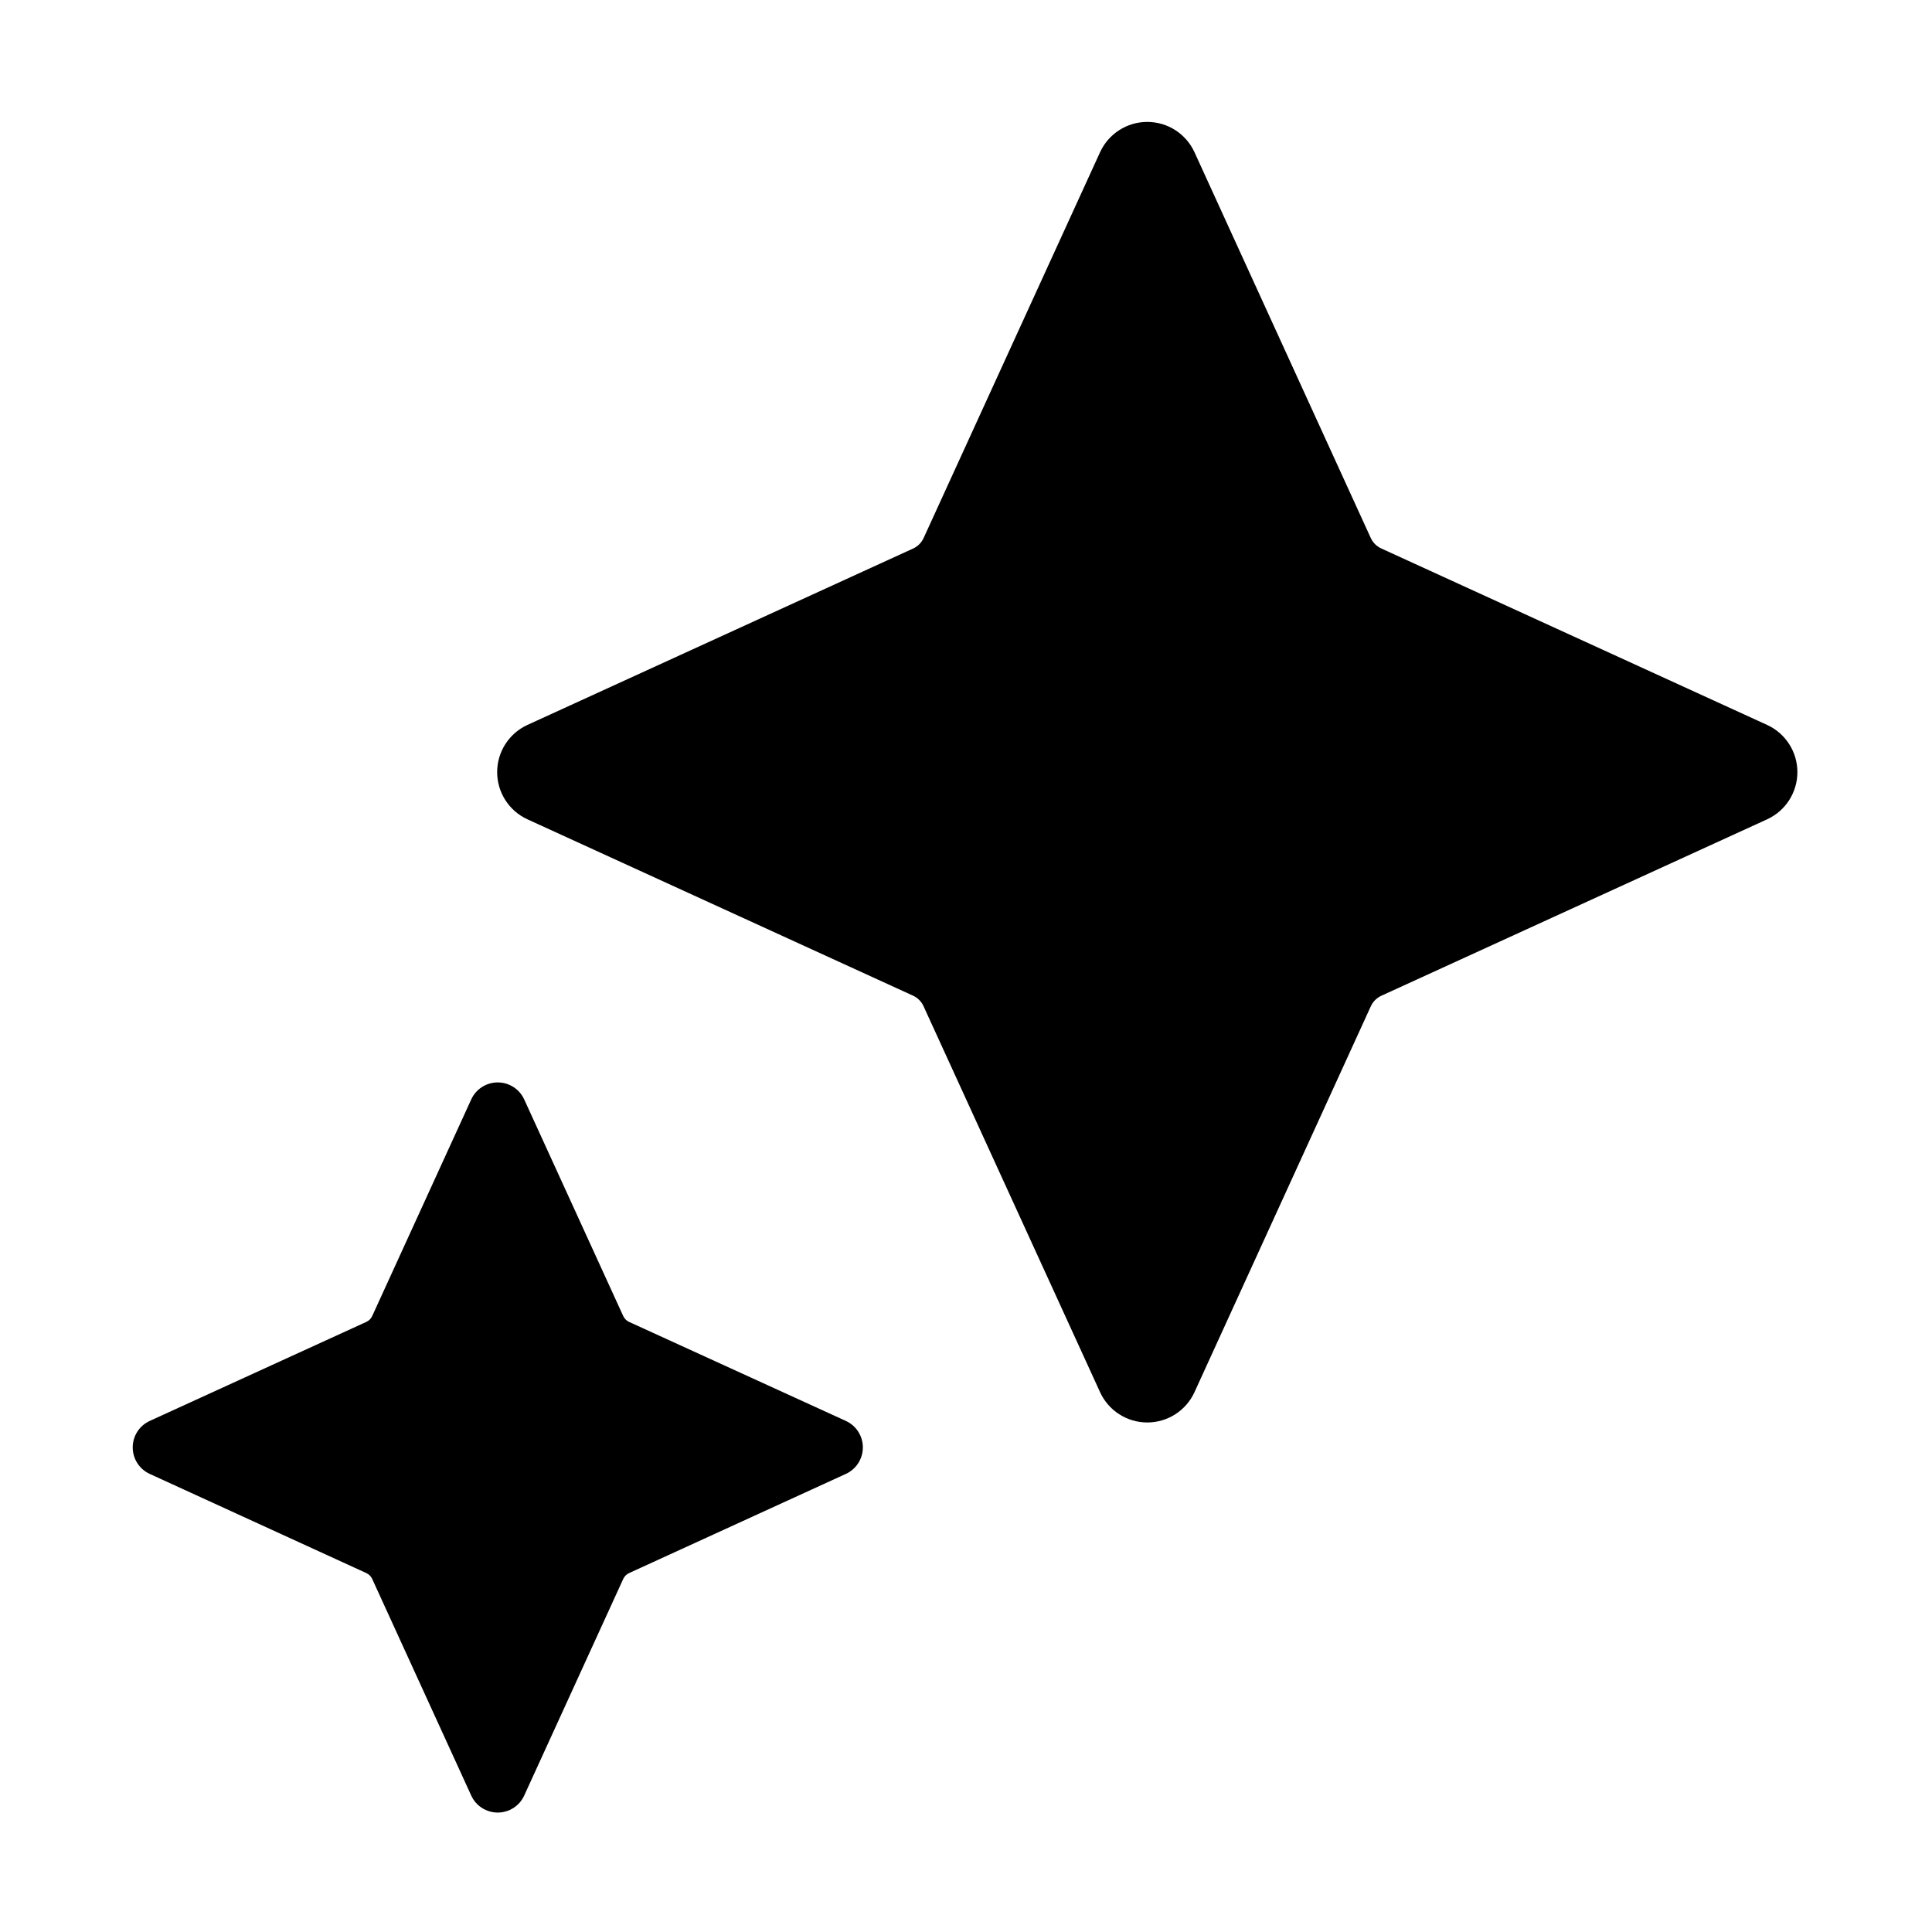
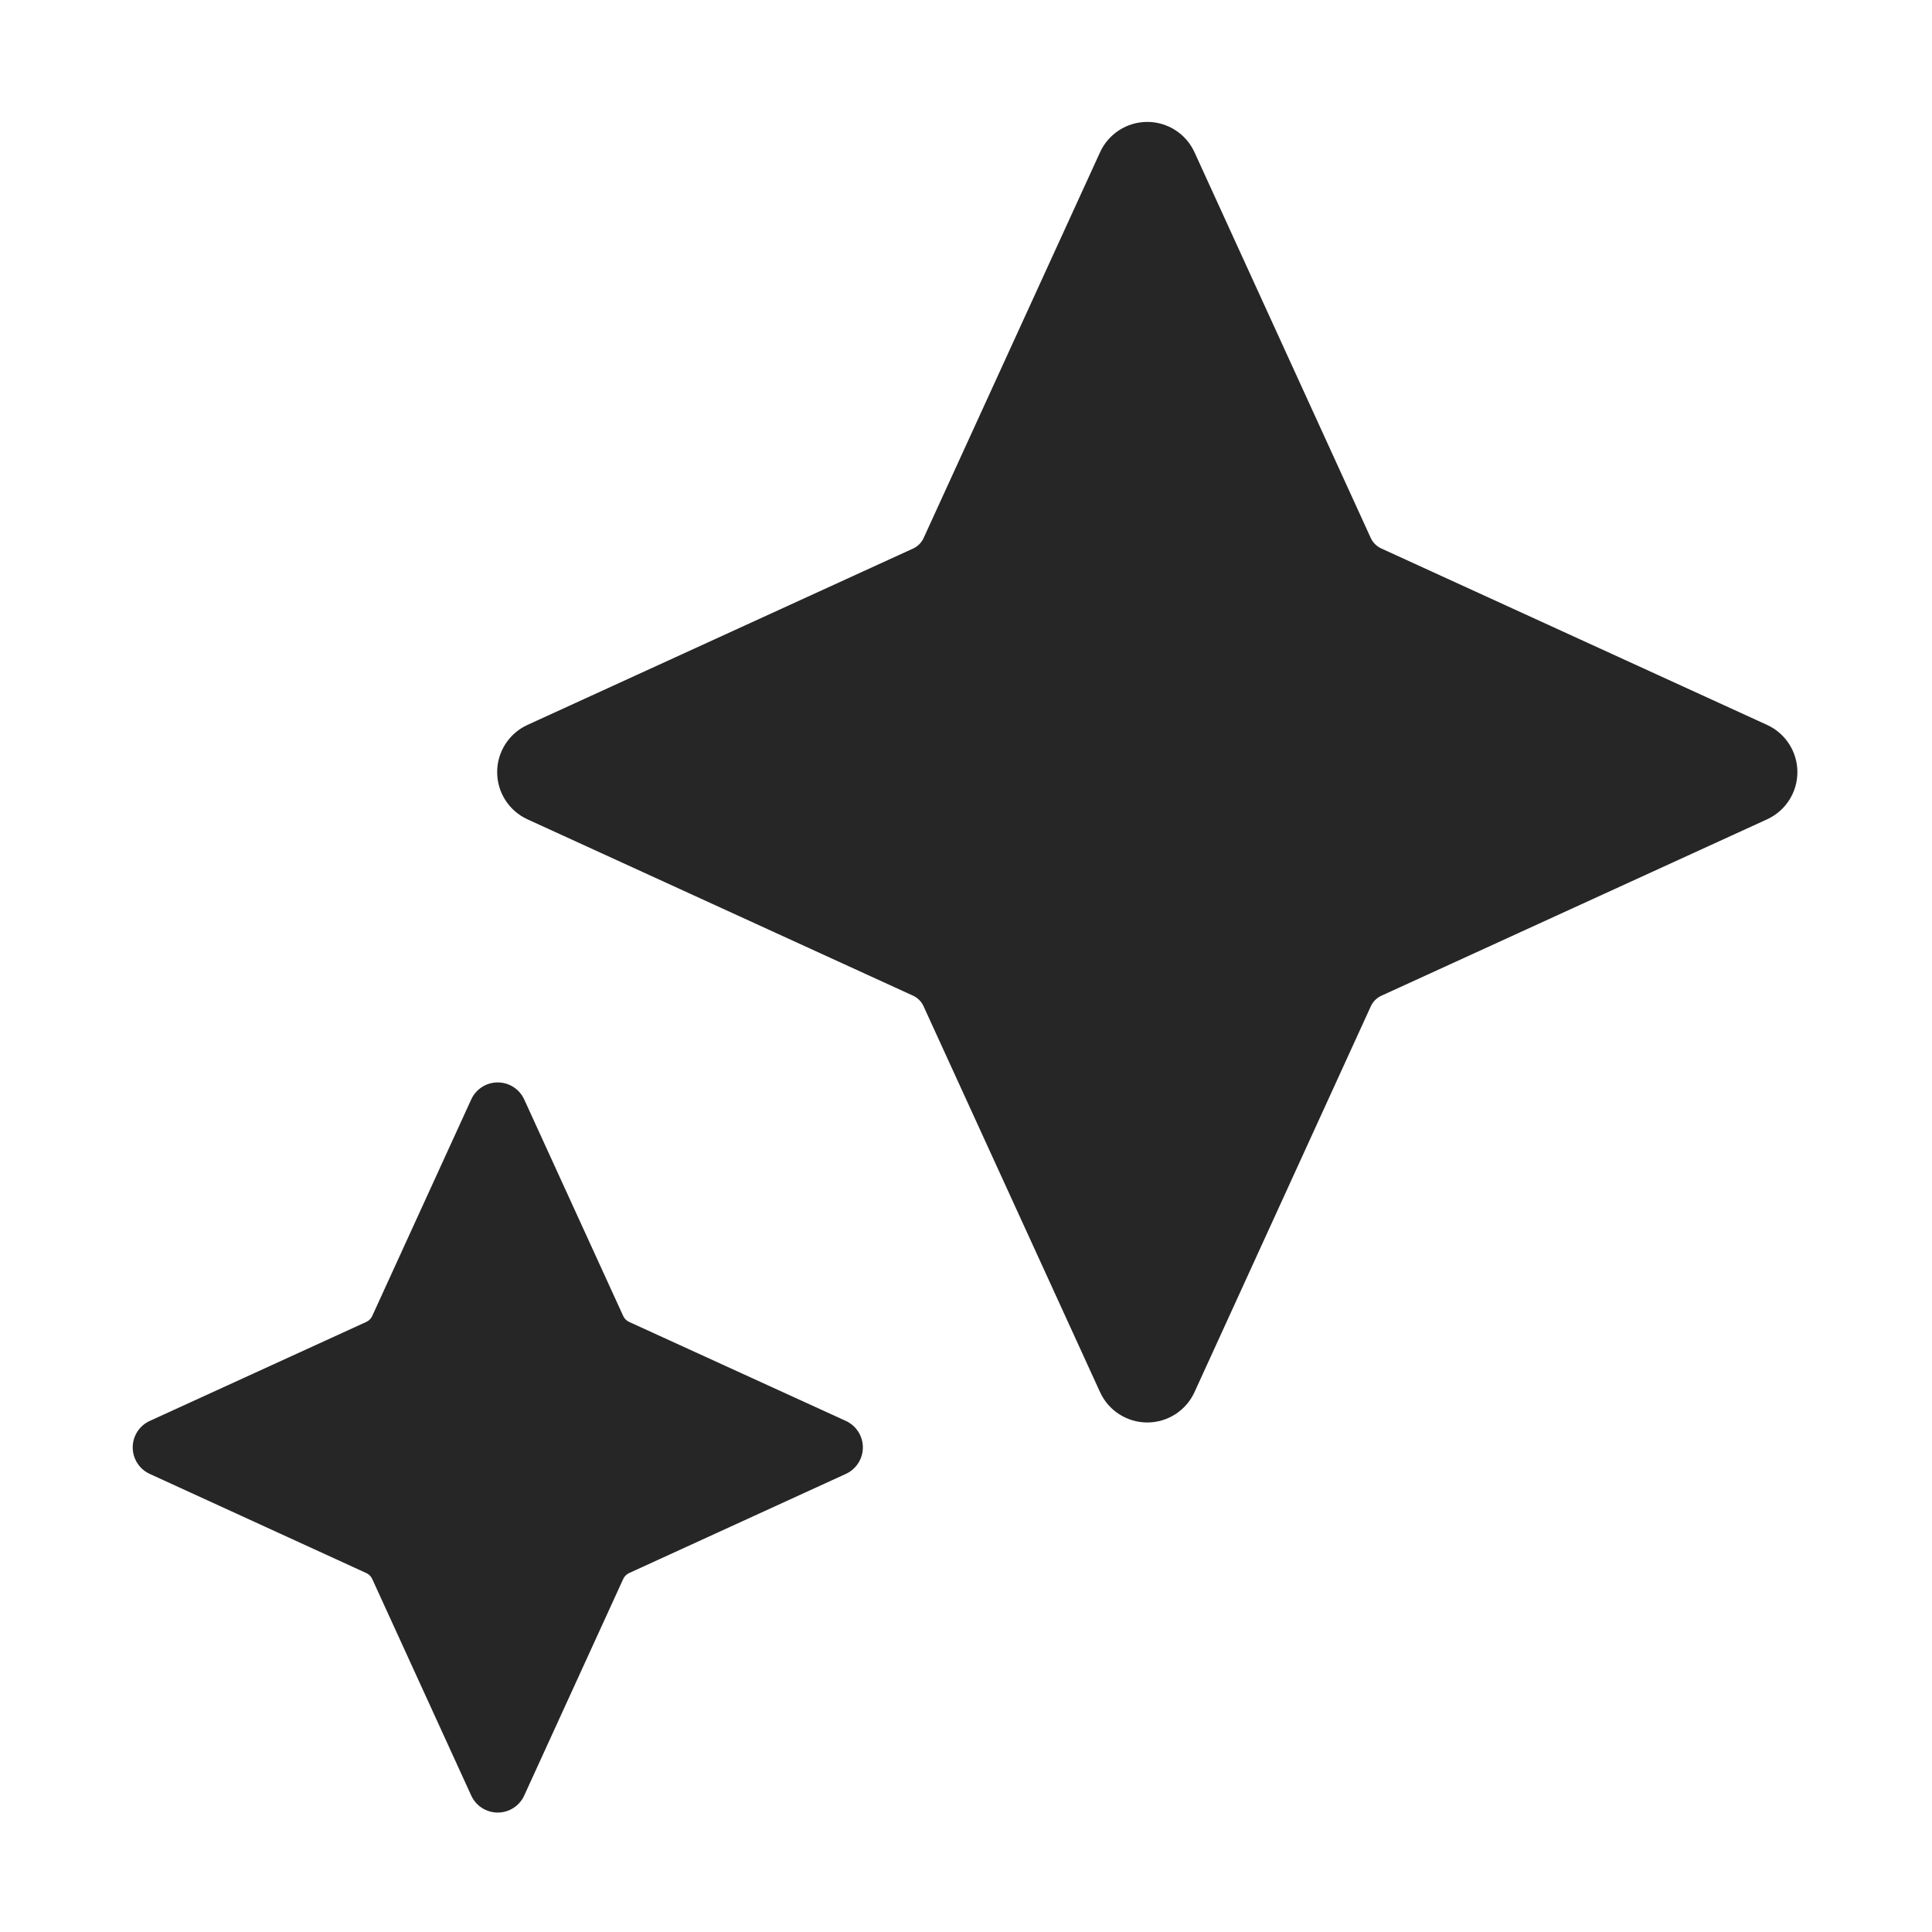
<svg xmlns="http://www.w3.org/2000/svg" viewBox="0 0 128 128">
  <style>
+     :root {
+       color: #262626;
+     }
+ 
+     @media (prefers-color-scheme: dark) {
      :root {
-         color: #262626;
+         color: #f5f5f5;
      }
- 
-       @media (prefers-color-scheme: dark) {
-         :root {
-           color: #f5f5f5;
-         }
-       }
-     </style>
-   <path d="M72.88 10.09A3.44 3.44 0 0 1 79.14 10.09L90.82 35.65A1.41 1.41 0 0 0 91.52 36.34L117.08 48.03A3.44 3.44 0 0 1 117.08 54.28L91.52 65.97A1.41 1.41 0 0 0 90.82 66.67L79.14 92.23A3.44 3.44 0 0 1 72.88 92.23L61.19 66.67A1.41 1.41 0 0 0 60.5 65.97L34.94 54.28A3.44 3.44 0 0 1 34.94 48.03L60.5 36.34A1.41 1.41 0 0 0 61.19 35.65Z" />
-   <path d="M31.22 72.84A1.93 1.93 0 0 1 34.73 72.84L41.29 87.19A0.79 0.79 0 0 0 41.68 87.58L56.04 94.14A1.93 1.93 0 0 1 56.04 97.65L41.68 104.22A0.79 0.79 0 0 0 41.29 104.61L34.73 118.96A1.93 1.93 0 0 1 31.22 118.96L24.66 104.61A0.79 0.79 0 0 0 24.27 104.22L9.92 97.65A1.93 1.93 0 0 1 9.92 94.14L24.27 87.58A0.79 0.79 0 0 0 24.66 87.19Z" />
+     }
+   </style>
+   <g fill="currentColor">
+     <path d="M72.88 10.09A3.44 3.44 0 0 1 79.14 10.09L90.82 35.65A1.41 1.41 0 0 0 91.52 36.34L117.08 48.03A3.44 3.44 0 0 1 117.08 54.28L91.52 65.97A1.41 1.41 0 0 0 90.82 66.67L79.14 92.23A3.44 3.44 0 0 1 72.88 92.23L61.19 66.67A1.41 1.41 0 0 0 60.5 65.97L34.94 54.28A3.44 3.44 0 0 1 34.94 48.03L60.5 36.34A1.41 1.41 0 0 0 61.19 35.65Z" />
+     <path d="M31.22 72.84A1.93 1.93 0 0 1 34.73 72.84L41.29 87.19A0.79 0.79 0 0 0 41.68 87.58L56.04 94.14A1.93 1.93 0 0 1 56.04 97.65L41.68 104.22A0.79 0.79 0 0 0 41.29 104.61L34.73 118.96A1.93 1.93 0 0 1 31.22 118.96L24.66 104.61A0.79 0.79 0 0 0 24.27 104.22L9.92 97.65A1.93 1.93 0 0 1 9.92 94.14L24.27 87.58A0.79 0.79 0 0 0 24.66 87.19Z" />
+   </g>
</svg>
